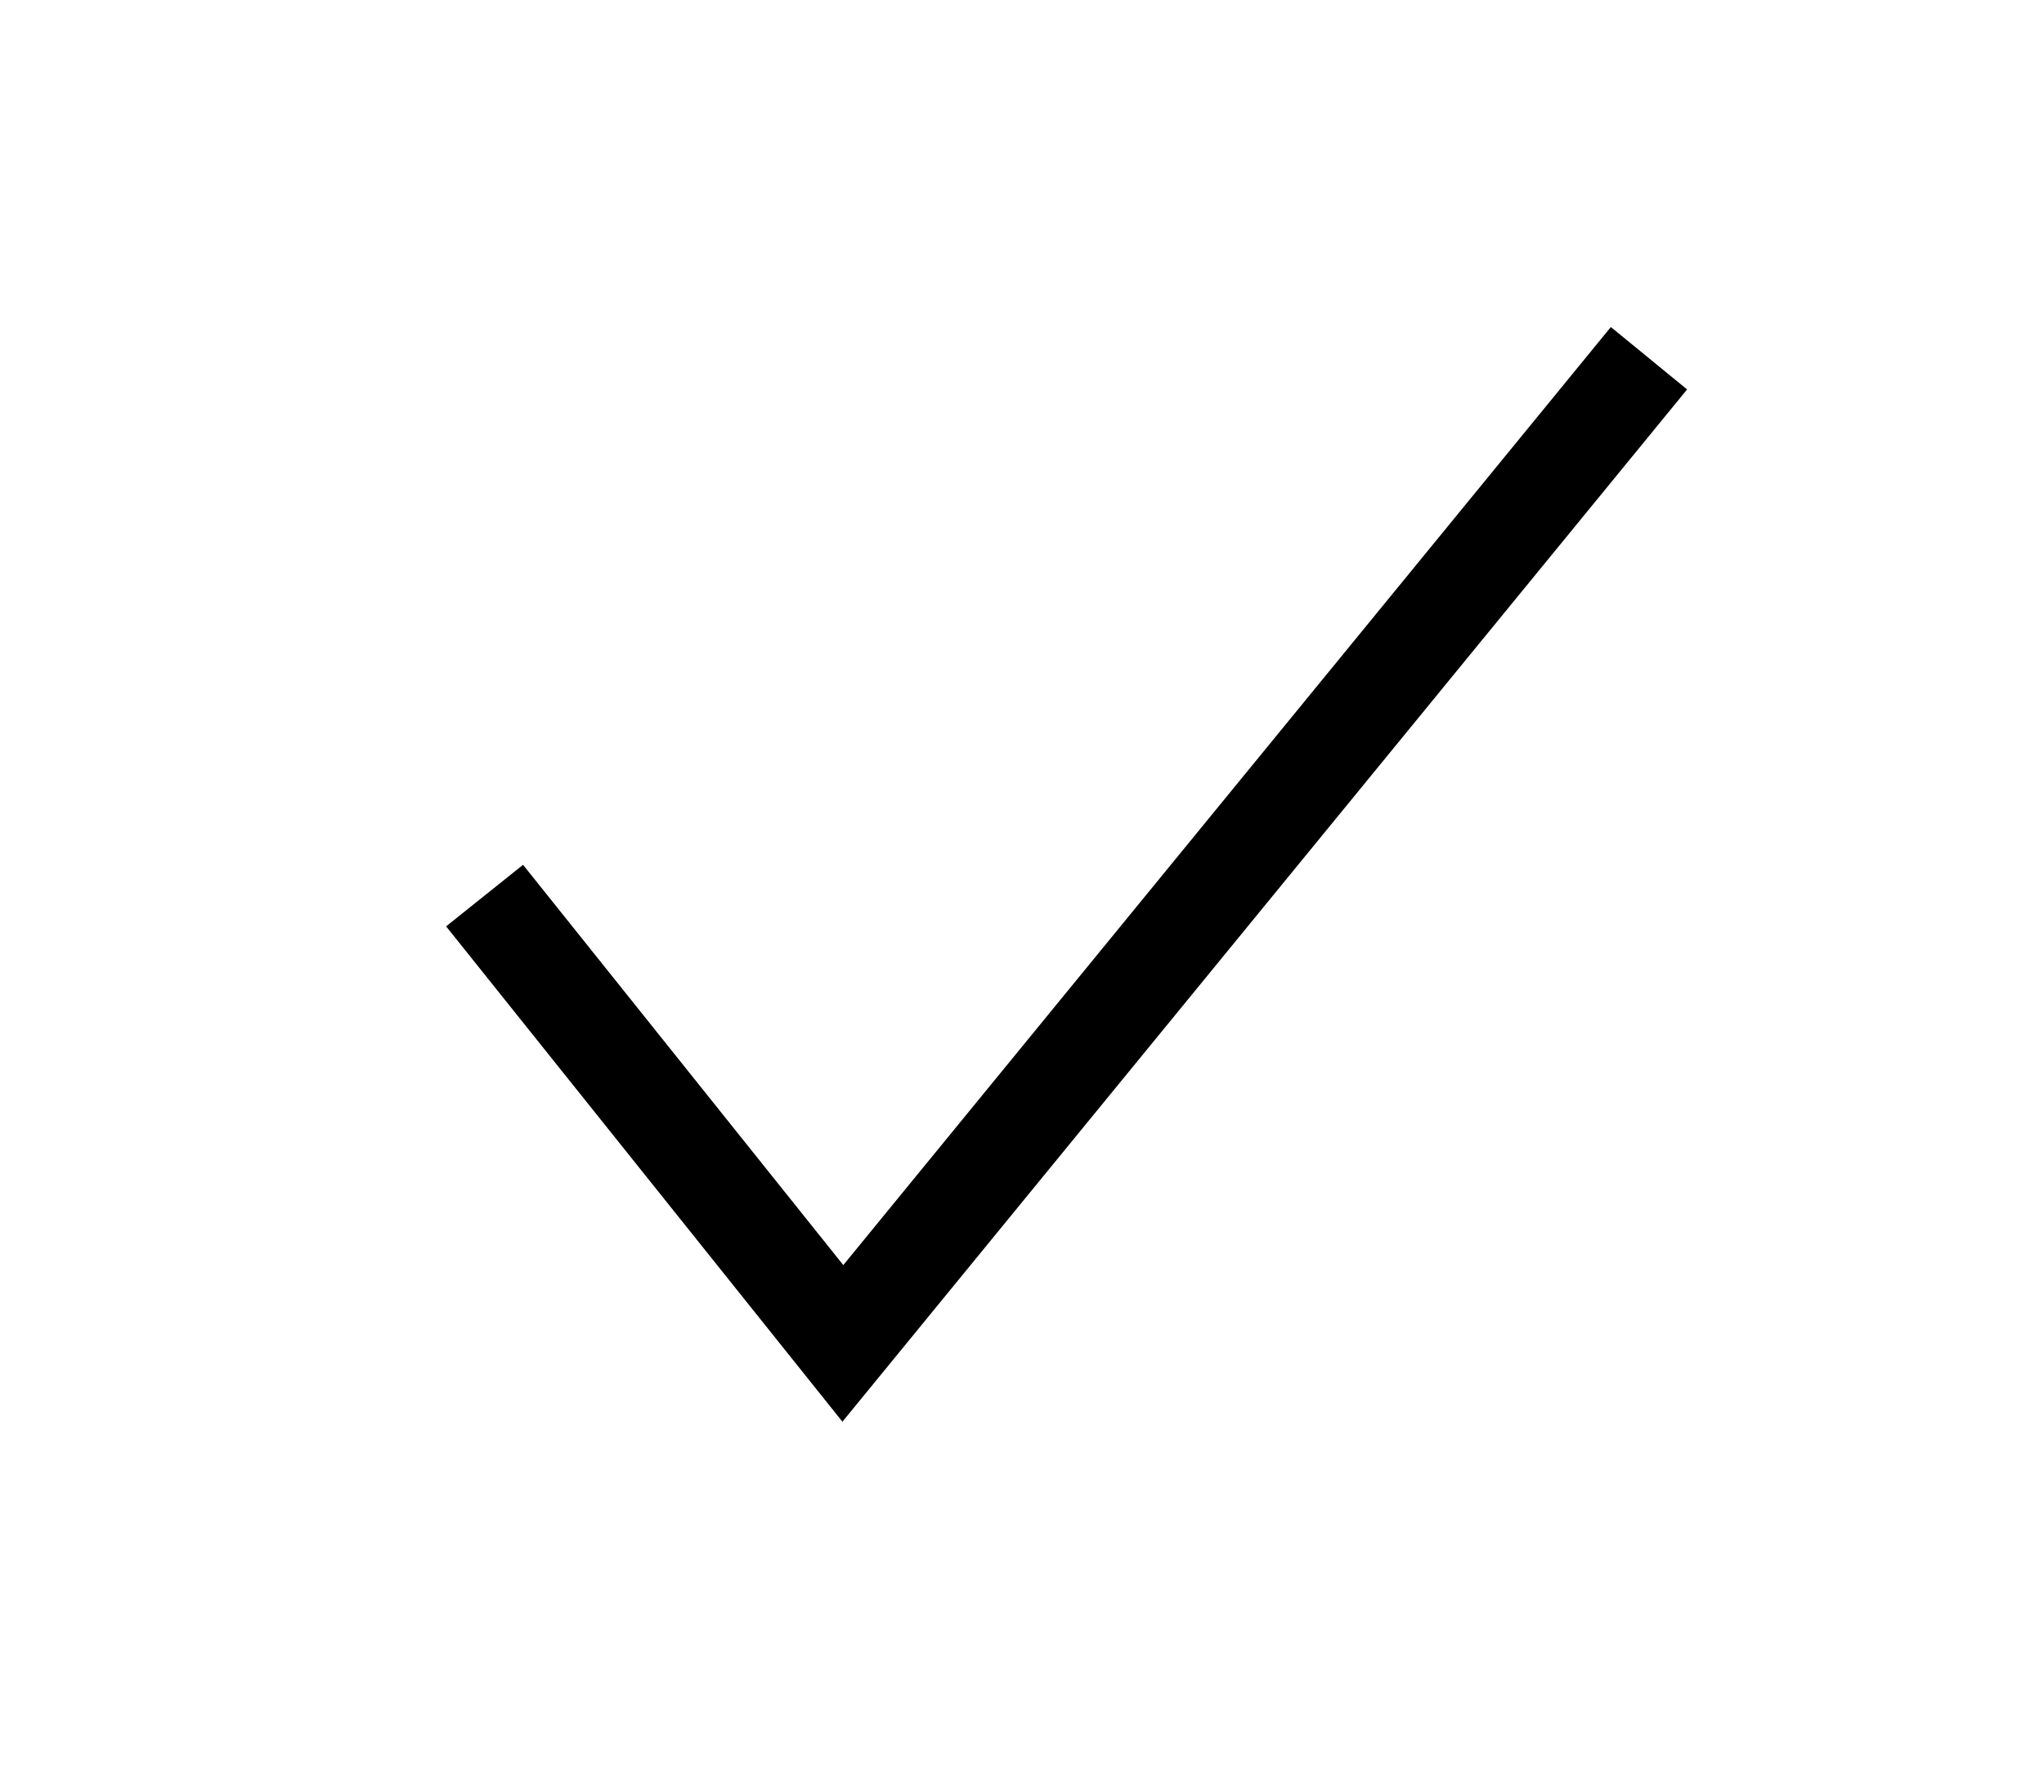
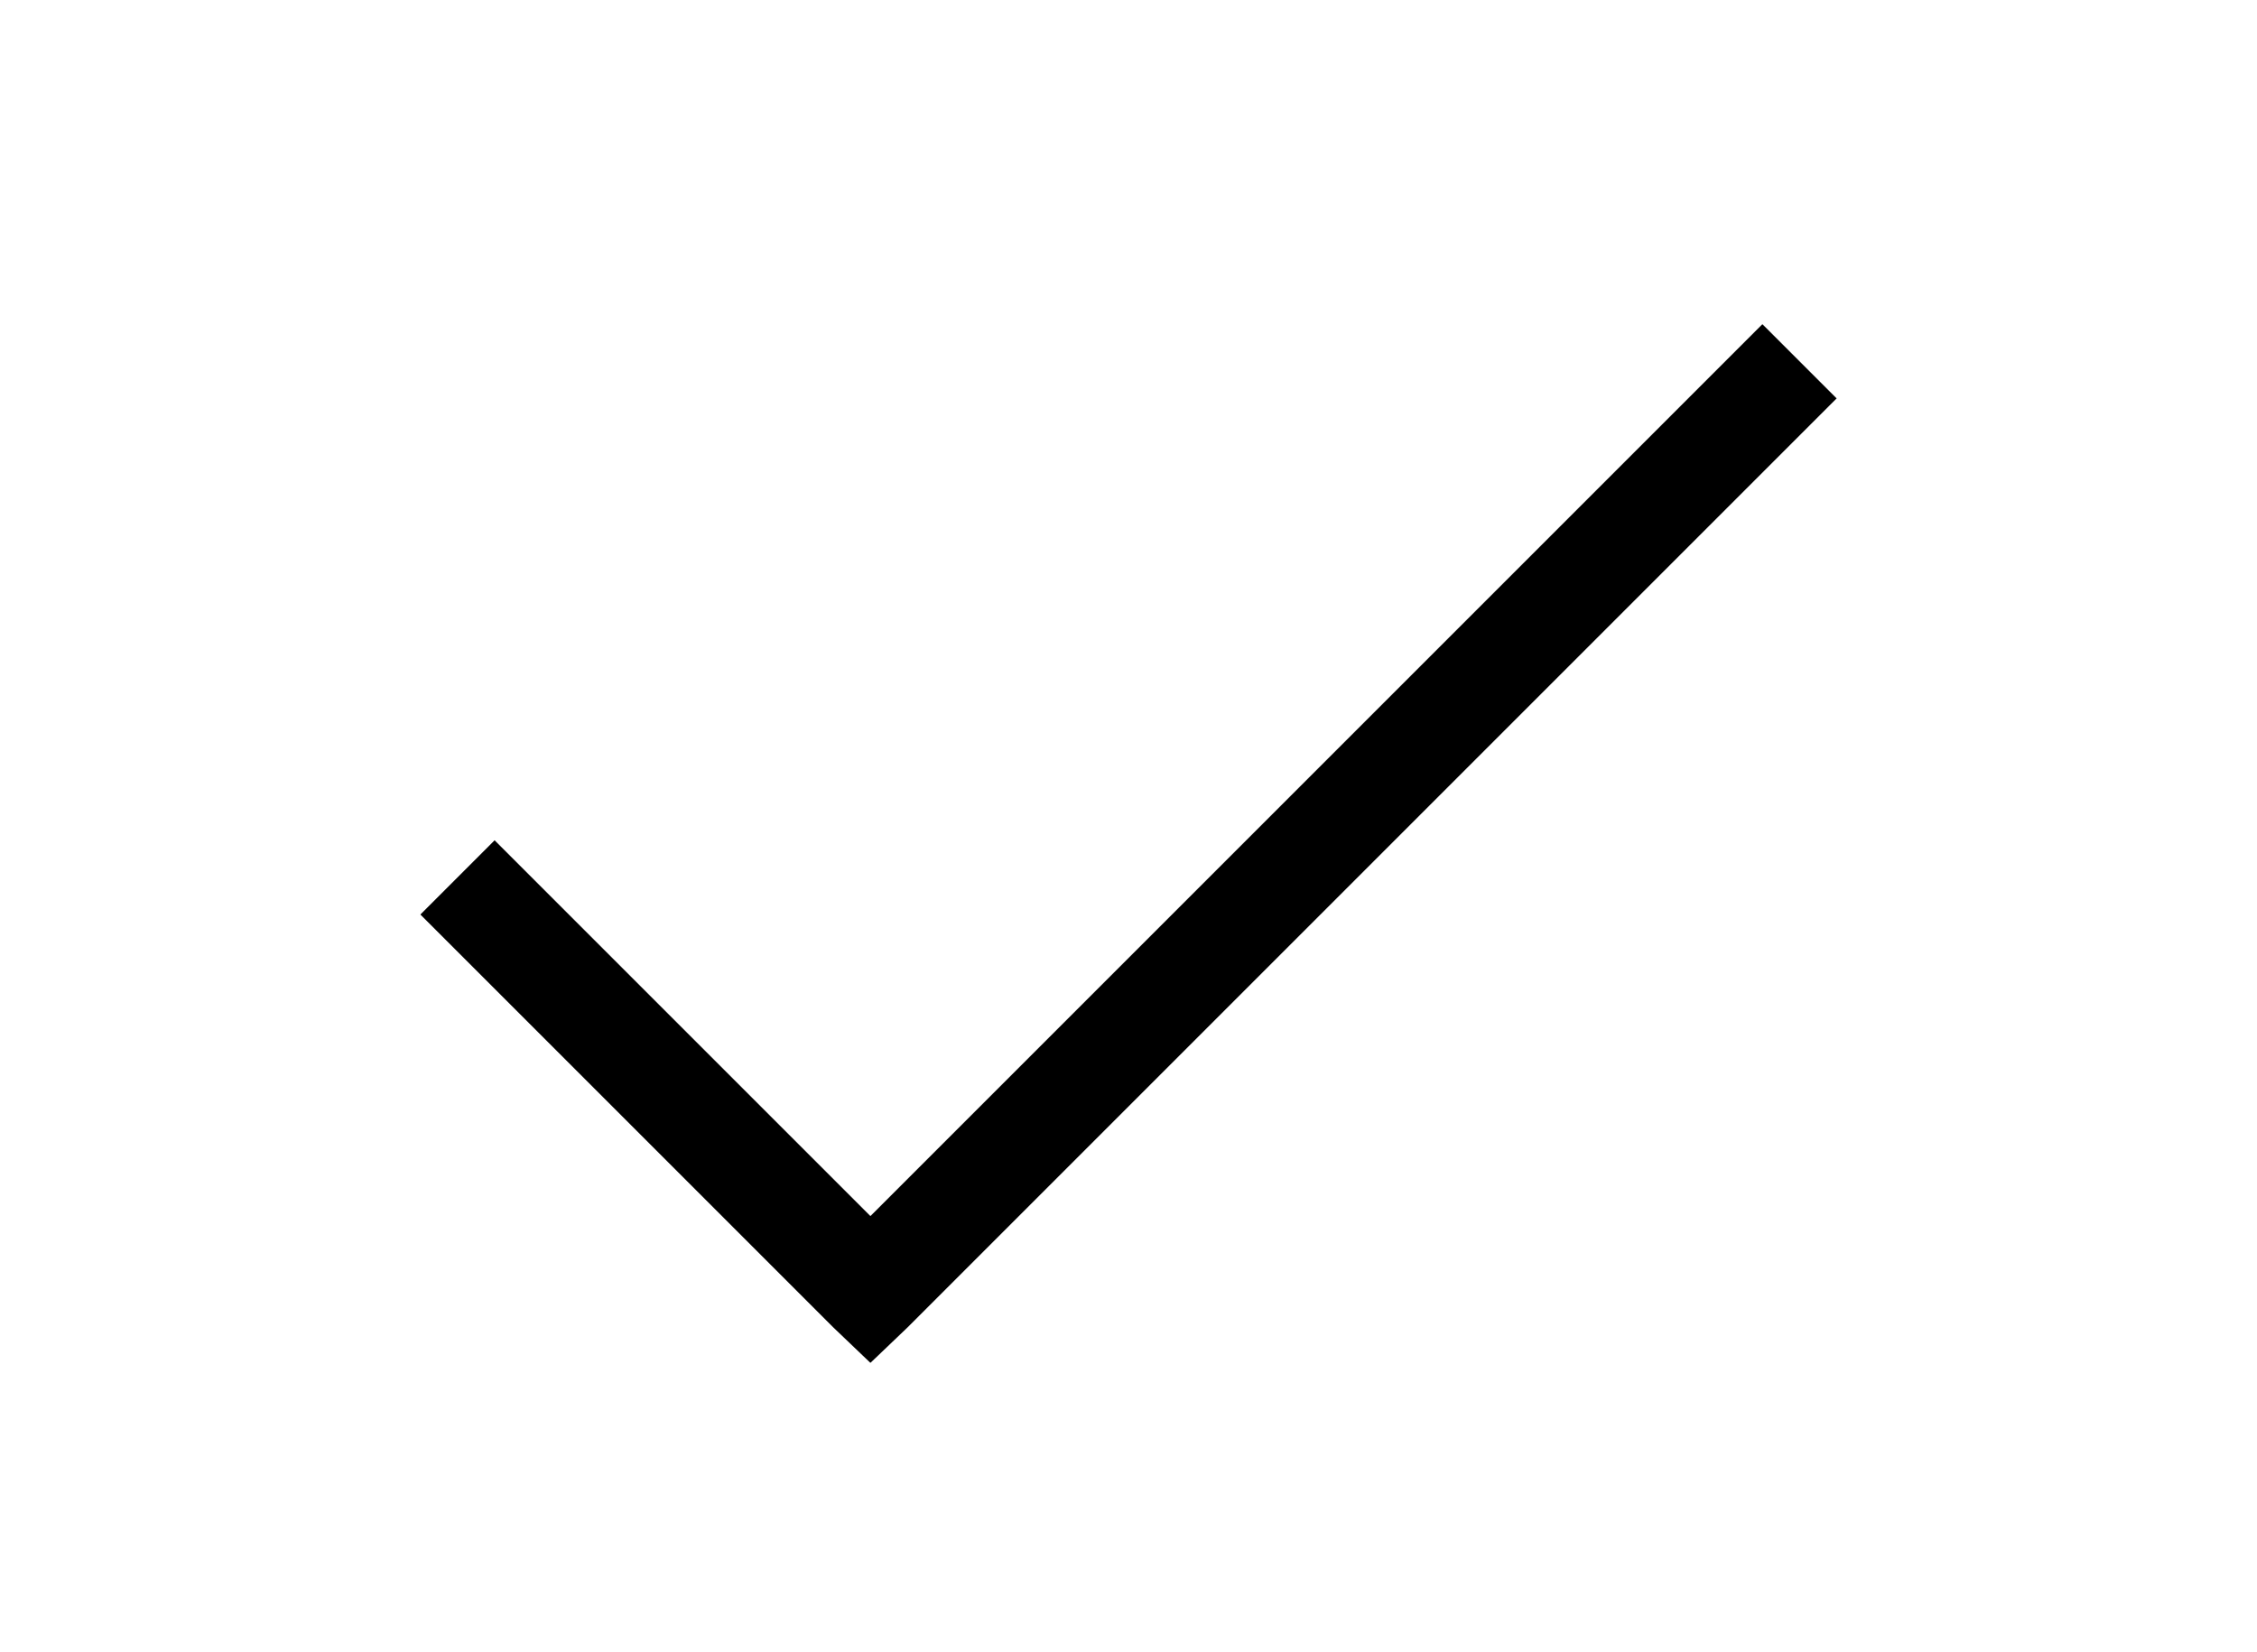
<svg xmlns="http://www.w3.org/2000/svg" xmlns:xlink="http://www.w3.org/1999/xlink">
-   <symbol id="svg-check" viewBox="0 0 20 20">
-     <polyline fill="none" stroke="#000" class="svg-stroke" stroke-width="1.1" points="4,10 8,15 17,4" />
+   <symbol id="svg-check" viewBox="0 0 32 32">
+     <path class="svg-fill" d="M 28.281 6.281 L 11 23.562 L 3.719 16.281 L 2.281 17.719 L 10.281 25.719 L 11 26.406 L 11.719 25.719 L 29.719 7.719 Z" />
  </symbol>
  <use xlink:href="#svg-check" />
</svg>
